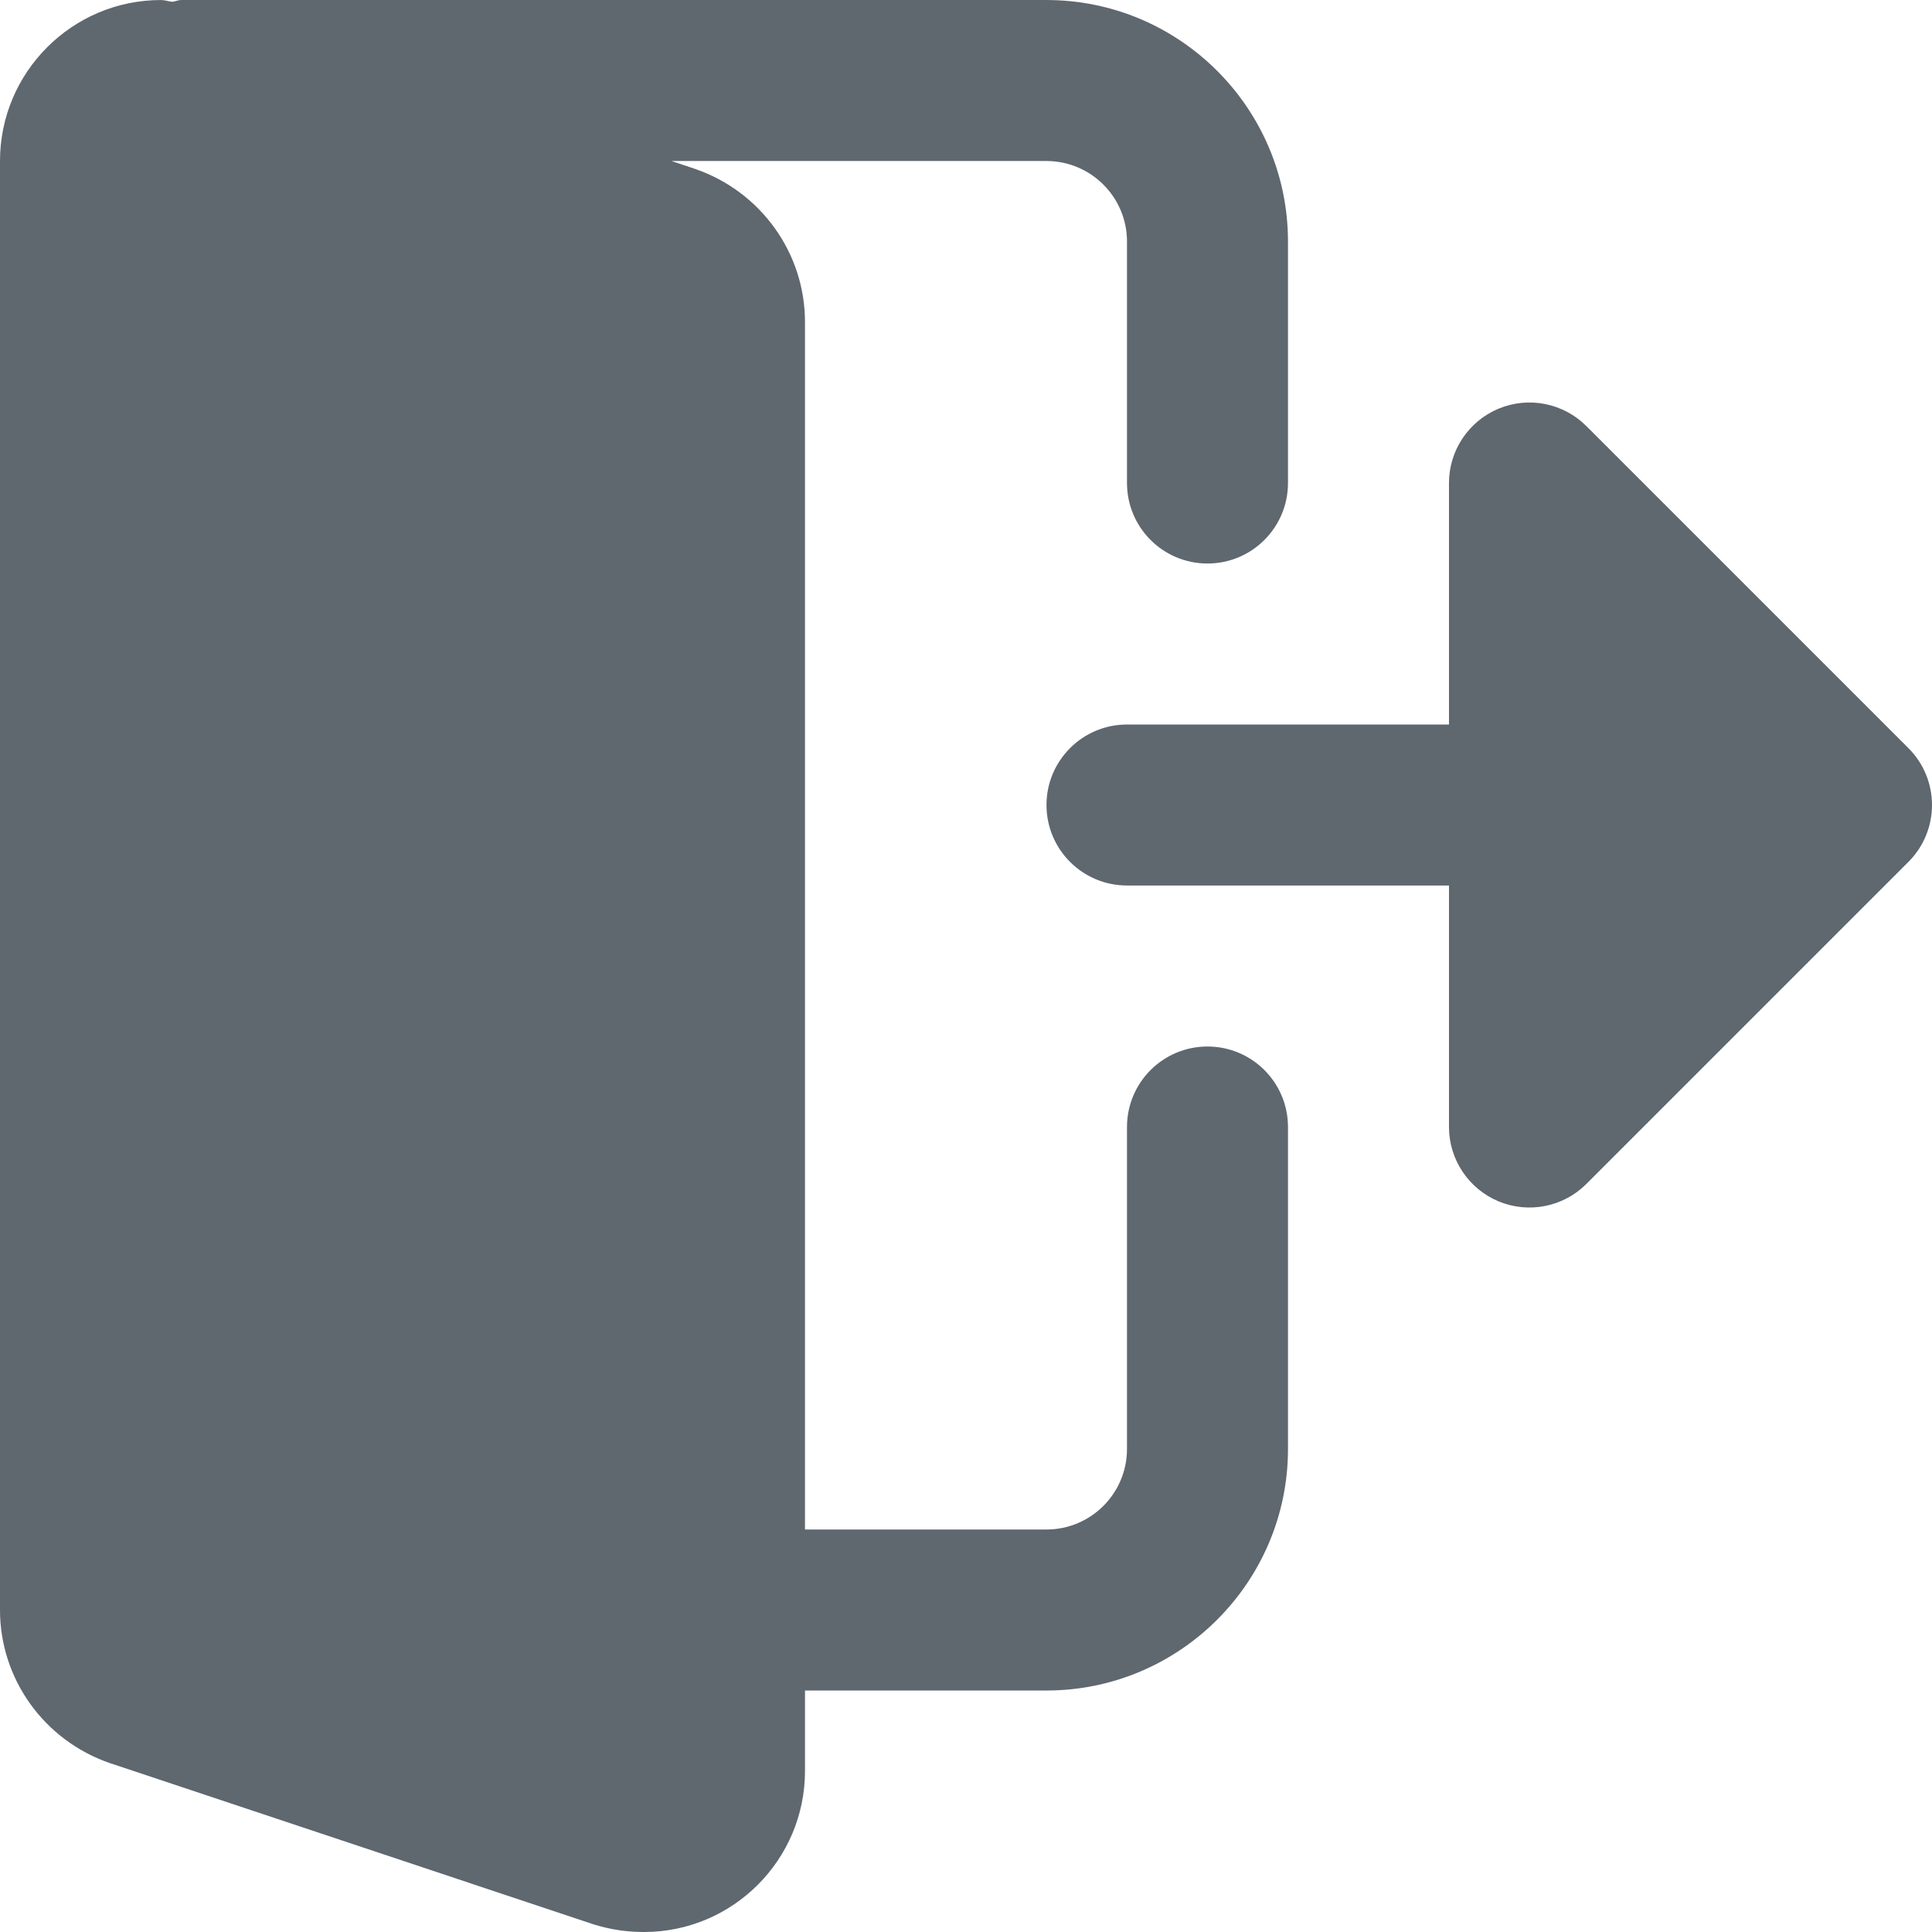
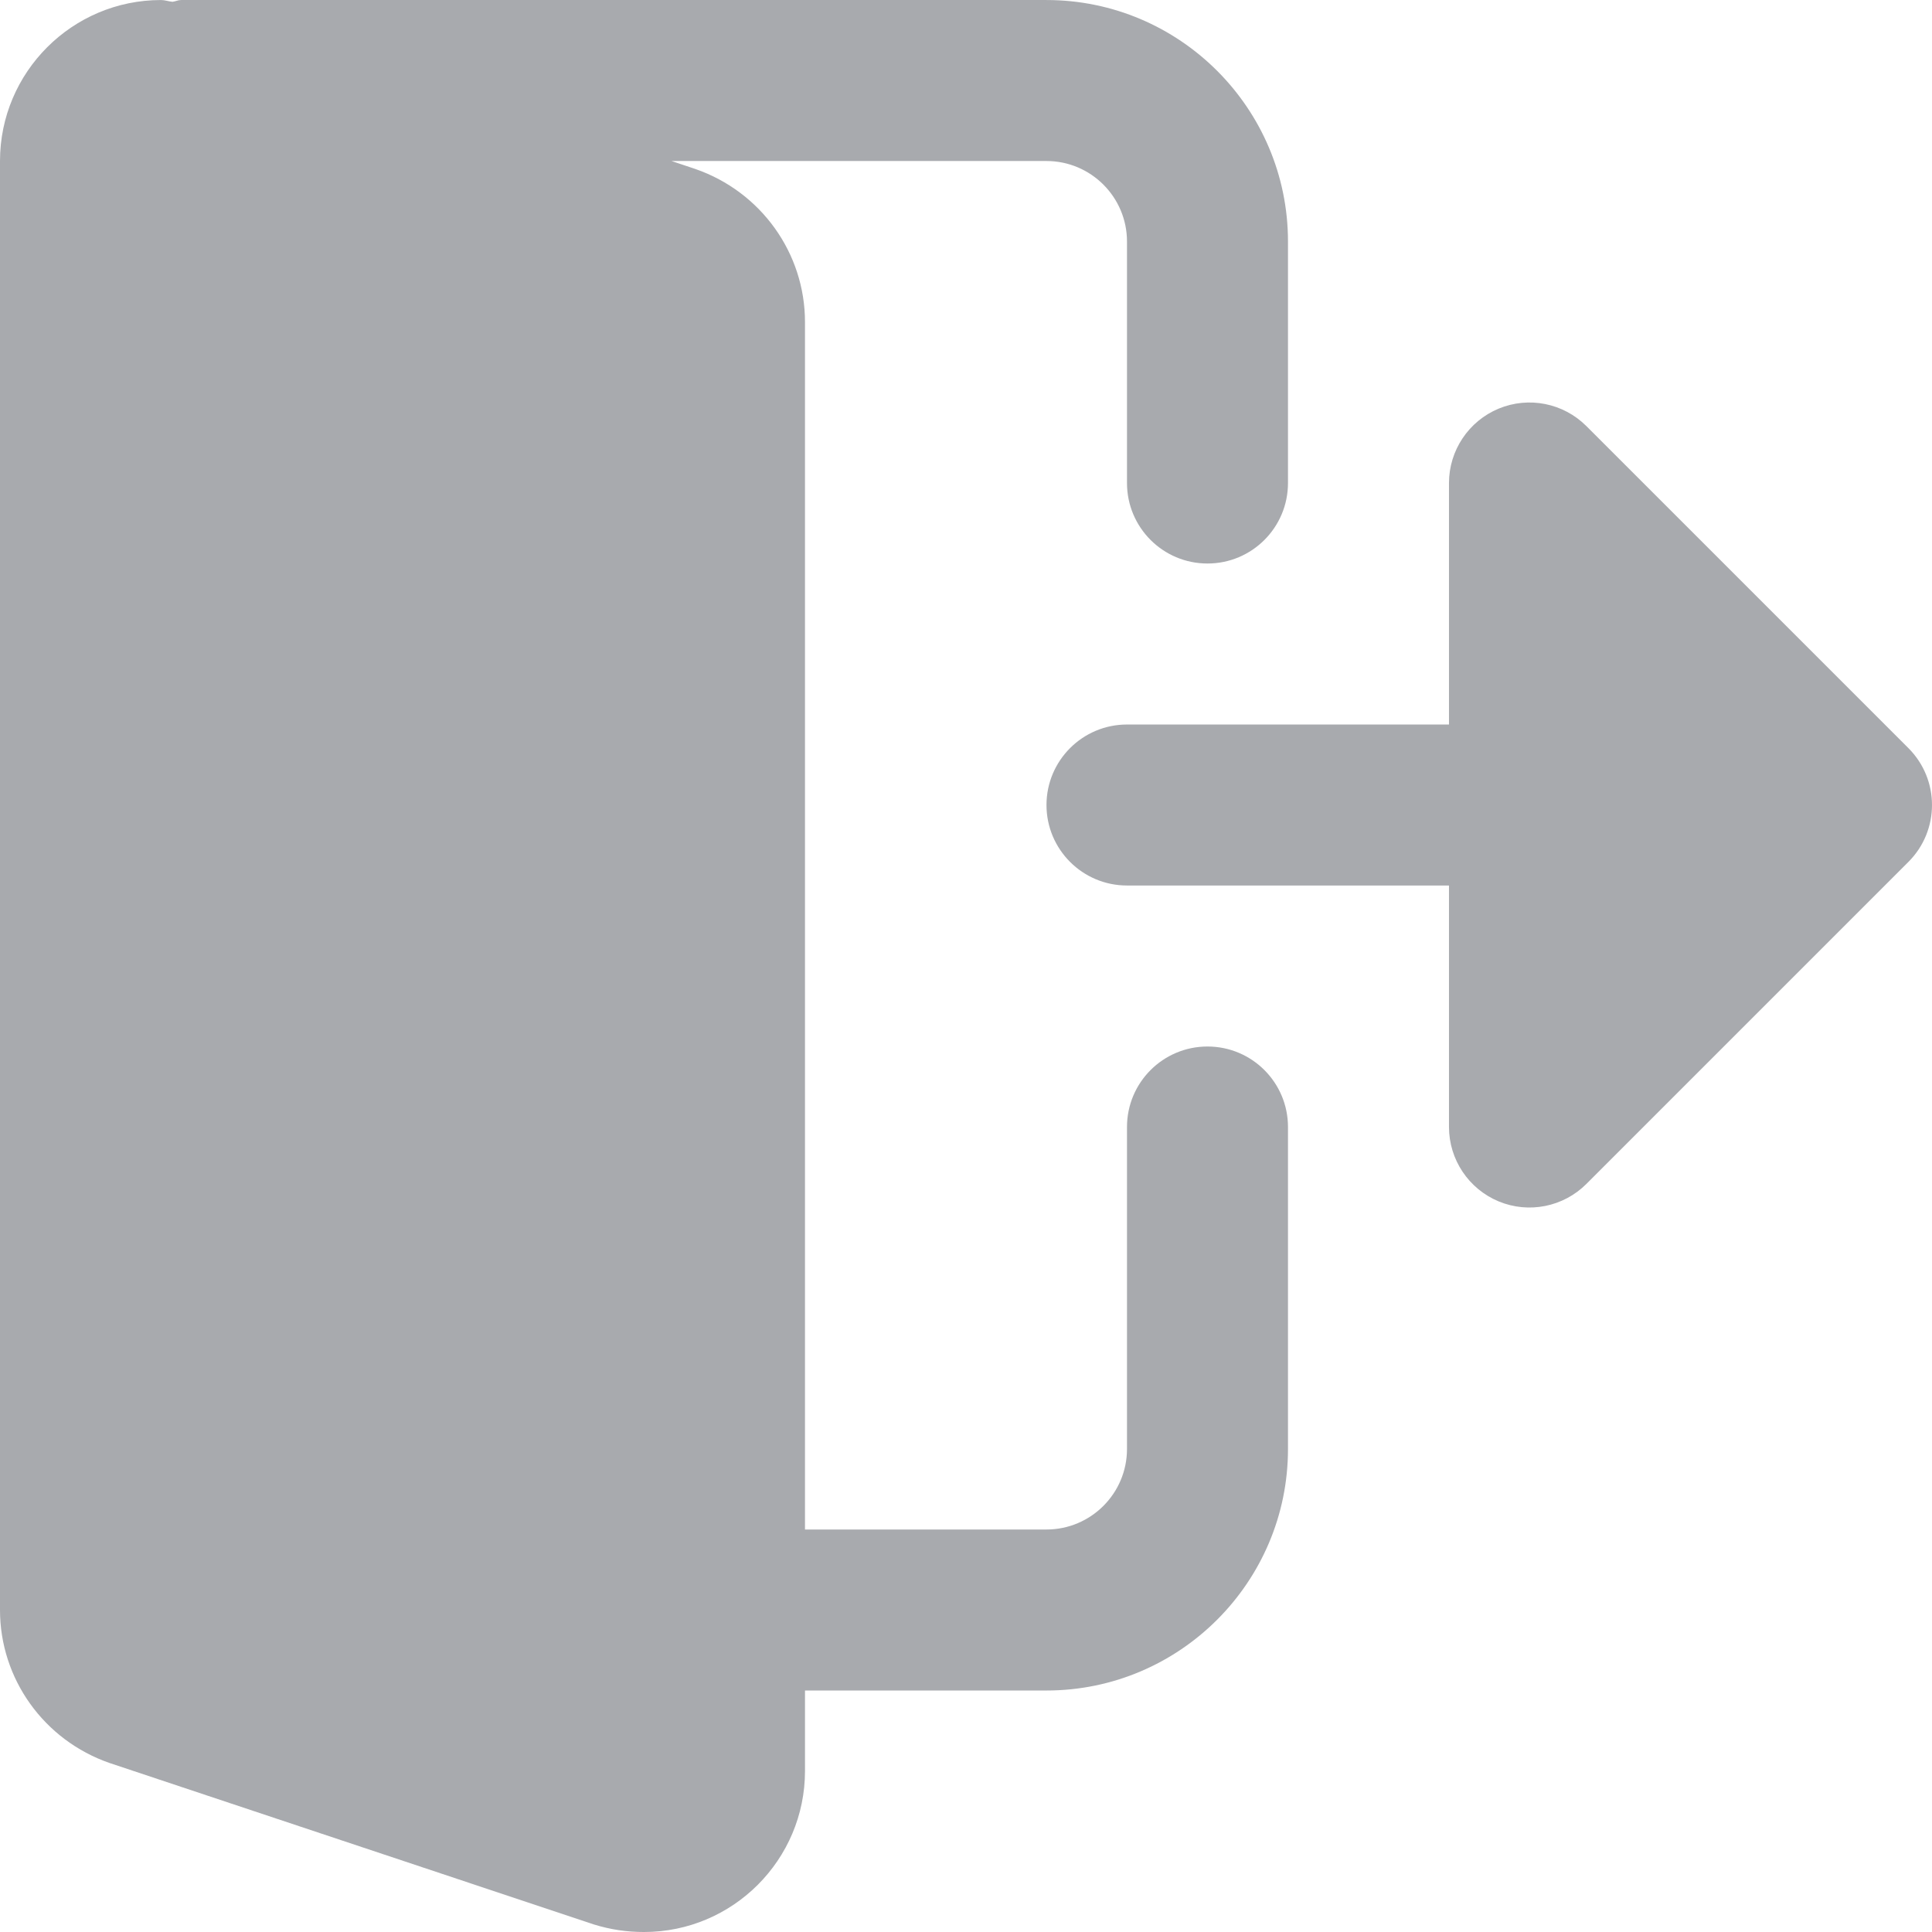
<svg xmlns="http://www.w3.org/2000/svg" version="1.1" width="512" height="512" x="0" y="0" viewBox="0 0 512.005 512" style="enable-background:new 0 0 512 512" xml:space="preserve" class="">
  <g>
-     <path d="m320 277.336c-11.797 0-21.332 9.559-21.332 21.332v85.336c0 11.754-9.559 21.332-21.336 21.332h-64v-320c0-18.219-11.605-34.496-29.055-40.555l-6.316-2.113h99.371c11.777 0 21.336 9.578 21.336 21.336v64c0 11.773 9.535 21.332 21.332 21.332s21.332-9.559 21.332-21.332v-64c0-35.285-28.715-64-64-64h-229.332c-.812 0-1.492.363-2.281.469-1.027-.086-2.008-.469-3.051-.469-23.531 0-42.668 19.133-42.668 42.664v384c0 18.219 11.605 34.496 29.055 40.555l128.387 42.797c4.352 1.344 8.68 1.984 13.227 1.984 23.531 0 42.664-19.137 42.664-42.668v-21.332h64c35.285 0 64-28.715 64-64v-85.336c0-11.773-9.535-21.332-21.332-21.332zm0 0" fill="#5f676f" data-original="#000000" style="" class="" />
-     <path d="m505.75 198.254-85.336-85.332c-6.098-6.102-15.273-7.938-23.25-4.633-7.957 3.309-13.164 11.094-13.164 19.715v64h-85.332c-11.777 0-21.336 9.555-21.336 21.332 0 11.777 9.559 21.332 21.336 21.332h85.332v64c0 8.621 5.207 16.406 13.164 19.715 7.977 3.305 17.152 1.469 23.25-4.629l85.336-85.336c8.34-8.34 8.34-21.824 0-30.164zm0 0" fill="#5f676f" data-original="#000000" style="" class="" />
+     <path d="m320 277.336c-11.797 0-21.332 9.559-21.332 21.332v85.336c0 11.754-9.559 21.332-21.336 21.332h-64v-320c0-18.219-11.605-34.496-29.055-40.555l-6.316-2.113h99.371c11.777 0 21.336 9.578 21.336 21.336v64c0 11.773 9.535 21.332 21.332 21.332s21.332-9.559 21.332-21.332v-64c0-35.285-28.715-64-64-64h-229.332c-.812 0-1.492.363-2.281.469-1.027-.086-2.008-.469-3.051-.469-23.531 0-42.668 19.133-42.668 42.664v384c0 18.219 11.605 34.496 29.055 40.555l128.387 42.797c4.352 1.344 8.68 1.984 13.227 1.984 23.531 0 42.664-19.137 42.664-42.668v-21.332h64c35.285 0 64-28.715 64-64v-85.336c0-11.773-9.535-21.332-21.332-21.332zm0 0" fill="#a8aaae" data-original="#000000" style="" class="" />
+     <path d="m505.75 198.254-85.336-85.332c-6.098-6.102-15.273-7.938-23.25-4.633-7.957 3.309-13.164 11.094-13.164 19.715v64h-85.332c-11.777 0-21.336 9.555-21.336 21.332 0 11.777 9.559 21.332 21.336 21.332h85.332v64c0 8.621 5.207 16.406 13.164 19.715 7.977 3.305 17.152 1.469 23.25-4.629l85.336-85.336c8.34-8.34 8.34-21.824 0-30.164zm0 0" fill="#a8aaae" data-original="#000000" style="" class="" />
  </g>
</svg>
